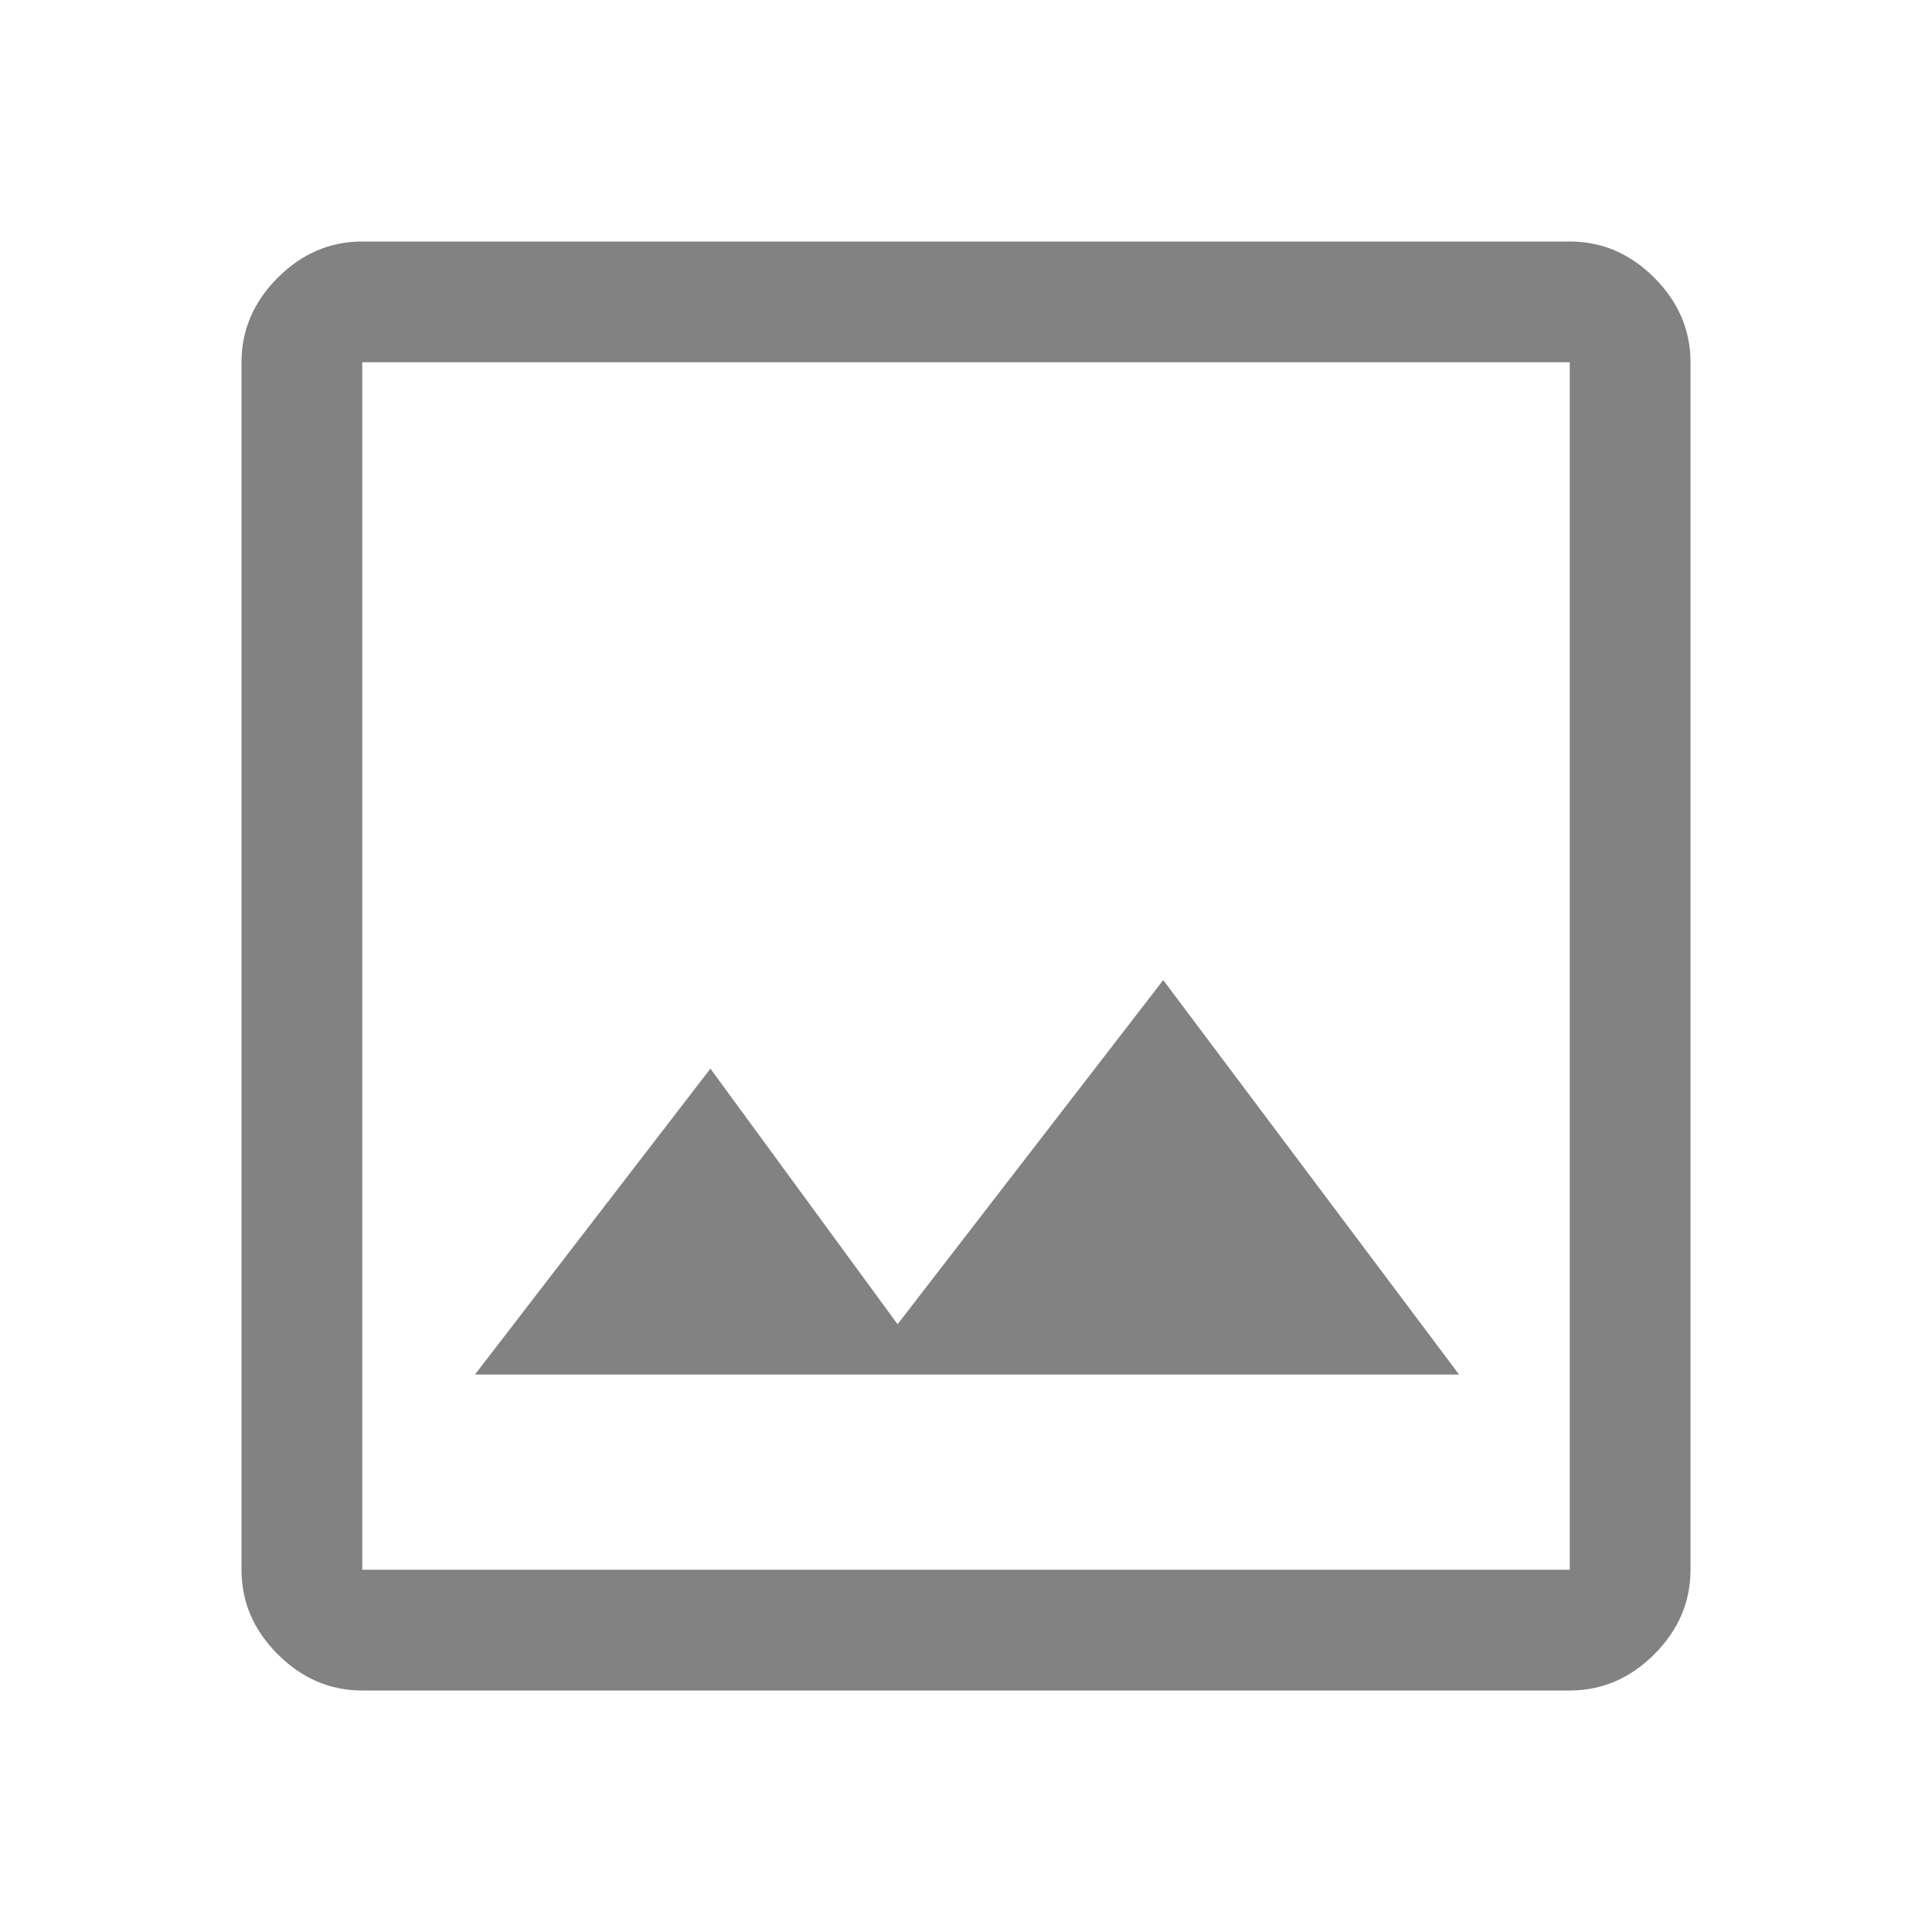
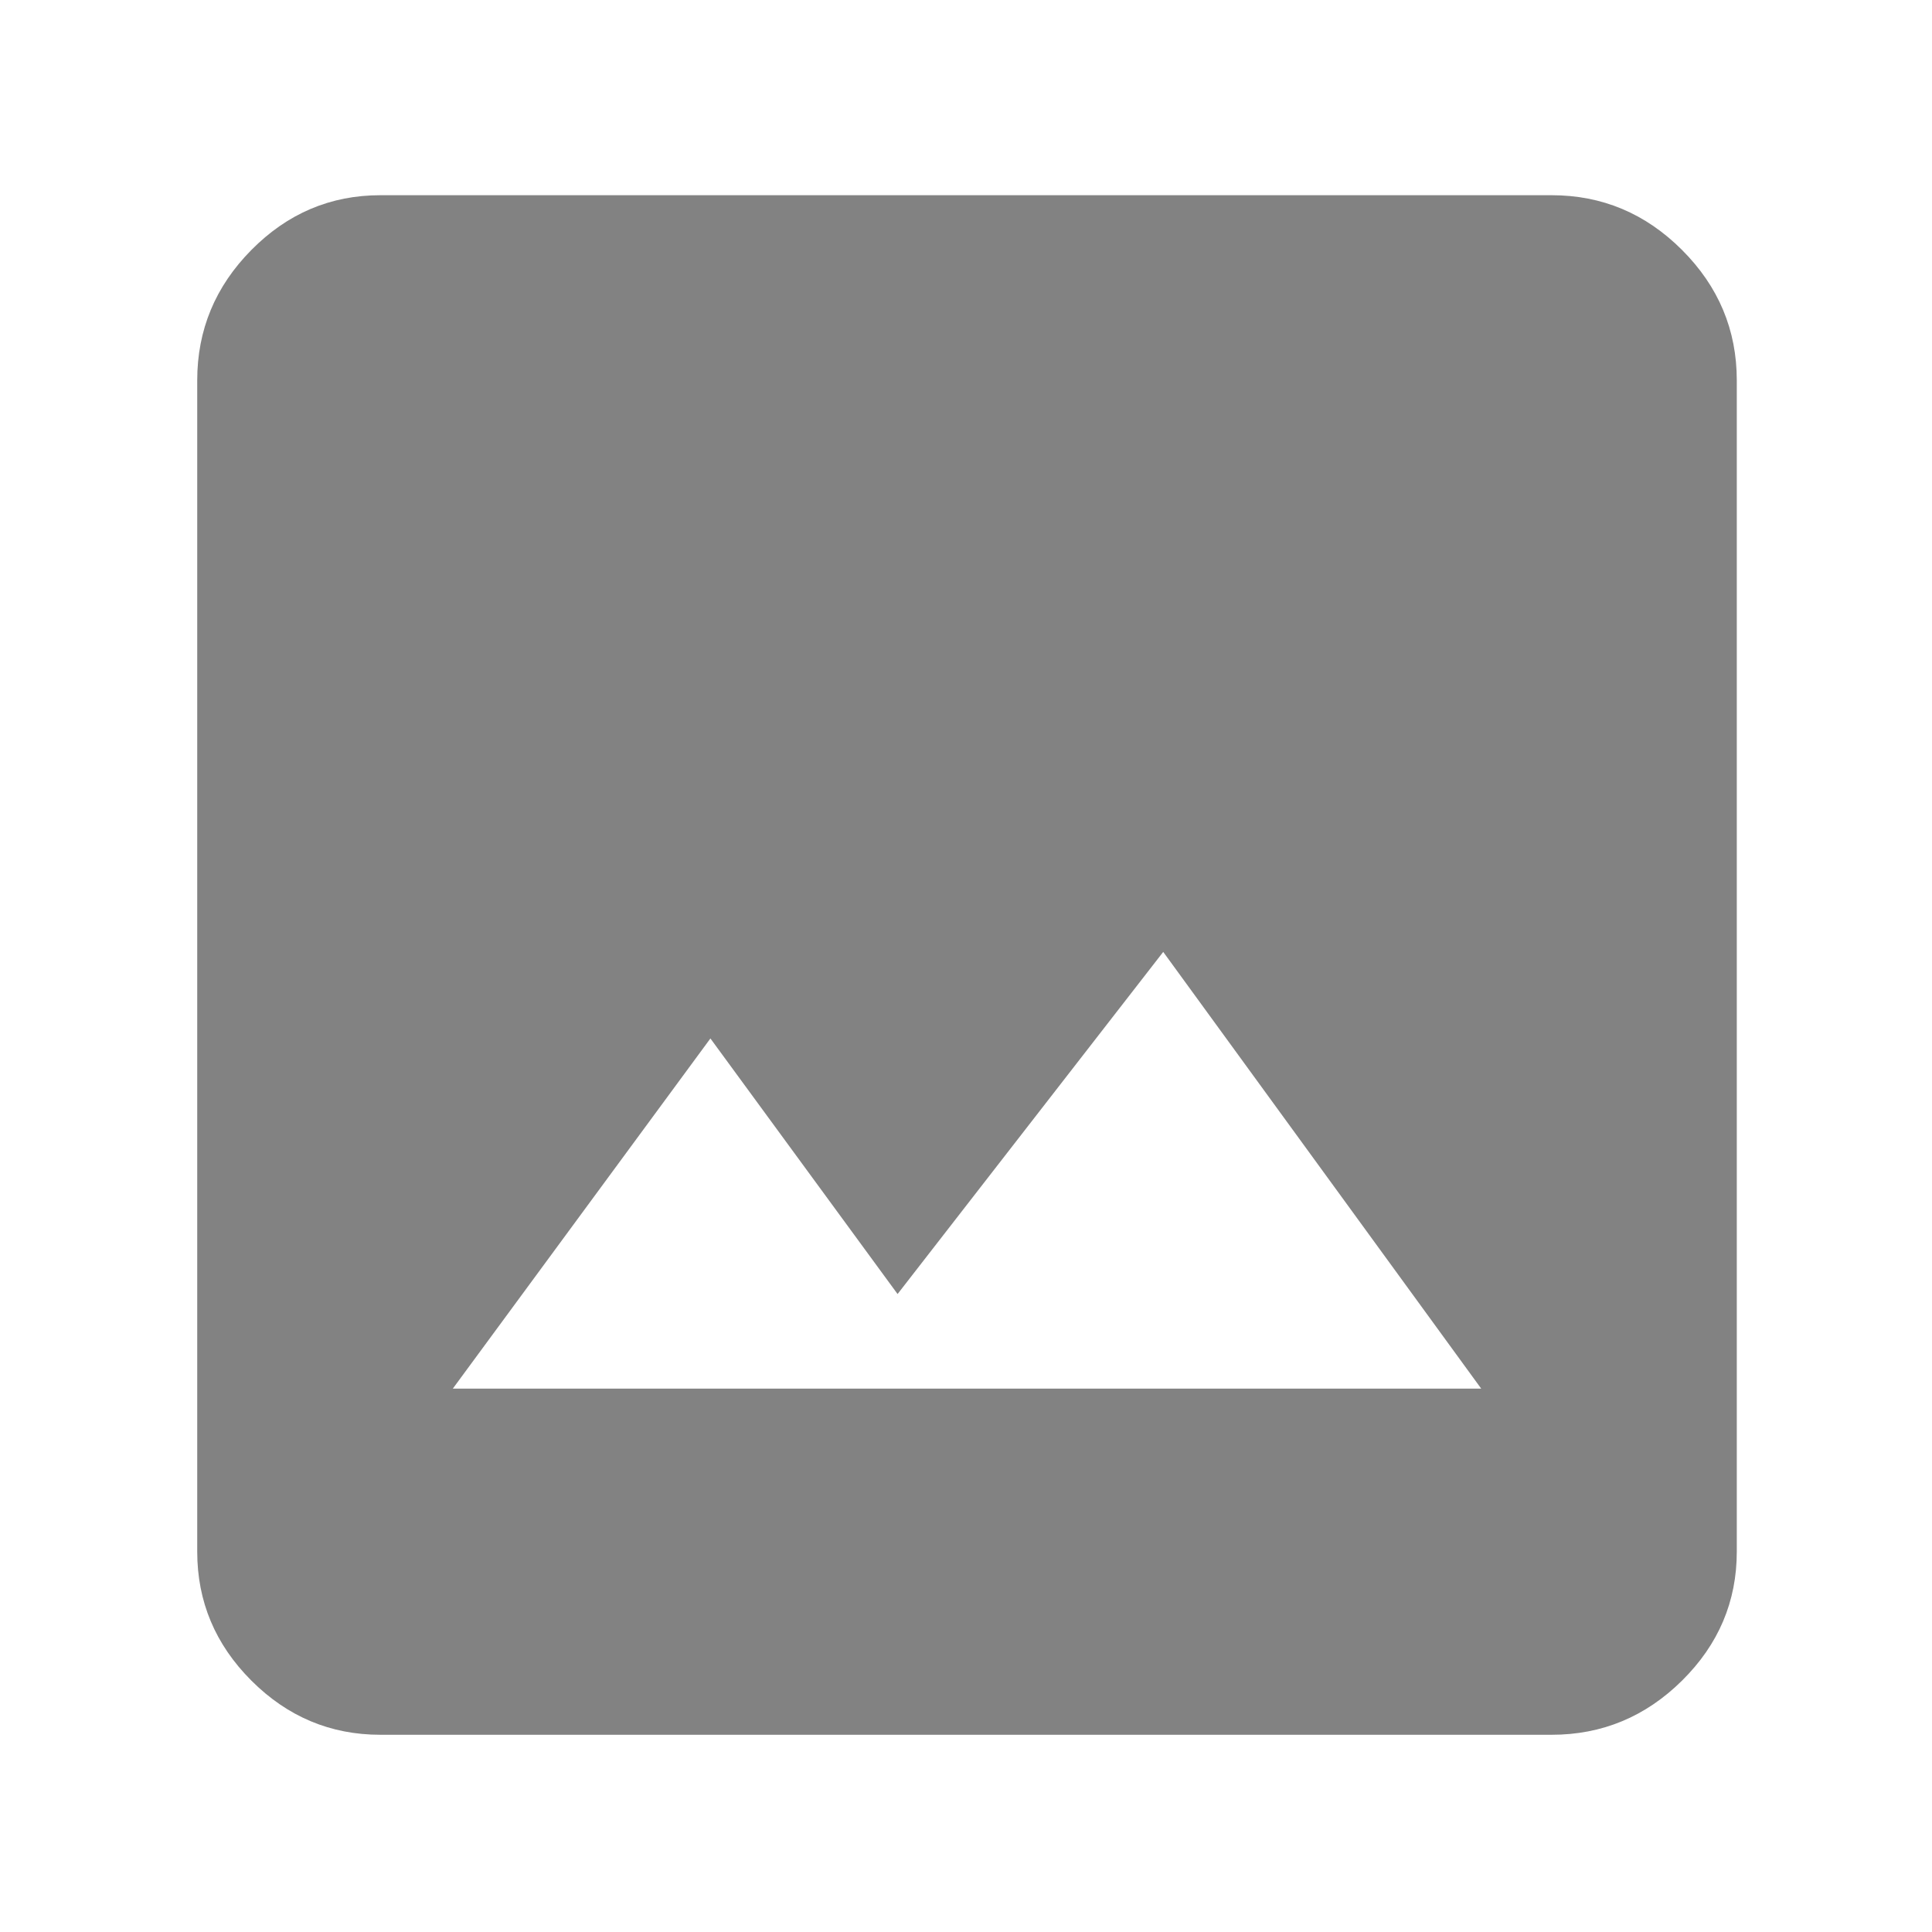
<svg xmlns="http://www.w3.org/2000/svg" height="48" viewBox="0 -960 960 960" width="48" fill="#828282">
-   <path d="M180-120q-24 0-42-18t-18-42v-600q0-24 18-42t42-18h600q24 0 42 18t18 42v600q0 24-18 42t-42 18H180Zm0-60h600v-600H180v600Zm56-97h489L578-473 446-302l-93-127-117 152Zm-56 97v-600 600Z" />
+   <path d="M189-98q-37.175 0-64.088-26.912Q98-151.825 98-189v-582q0-37.588 26.912-64.794Q151.825-863 189-863h582q37.588 0 64.794 27.206Q863-808.588 863-771v582q0 37.175-27.206 64.088Q808.588-98 771-98H189Zm36-172h511L578-487 446-317l-93-127-128 174Z" />
</svg>
